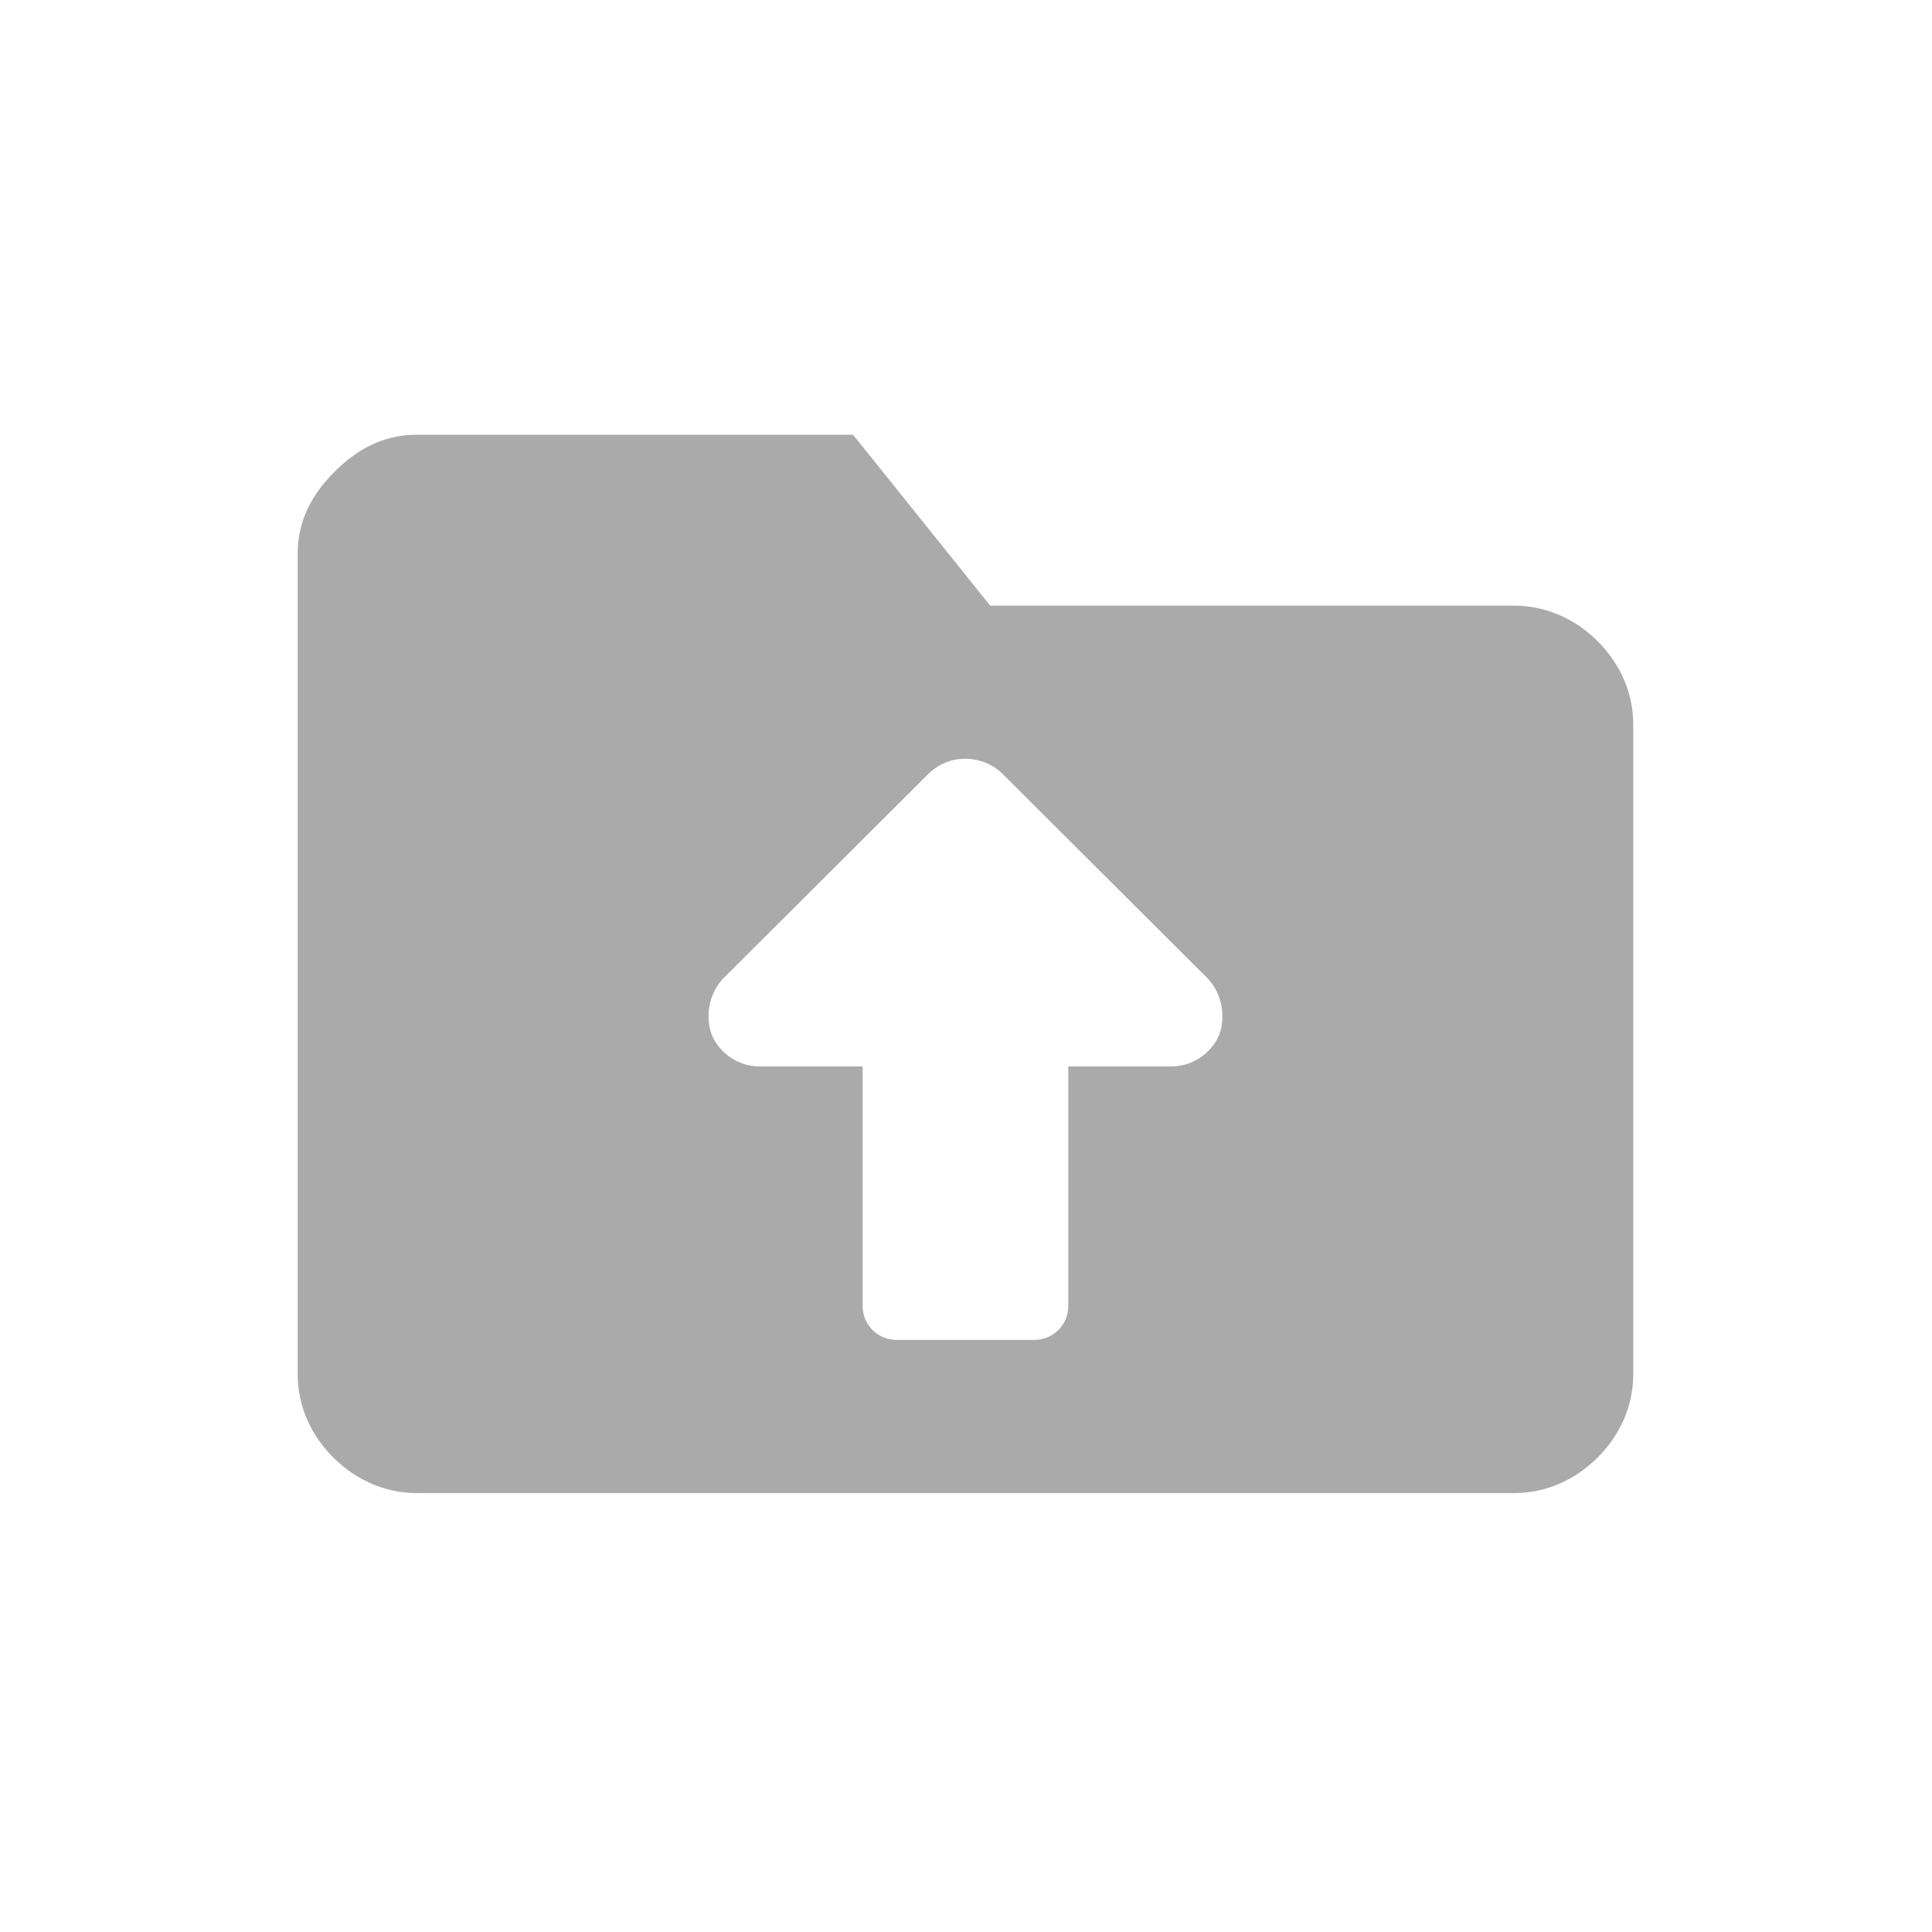
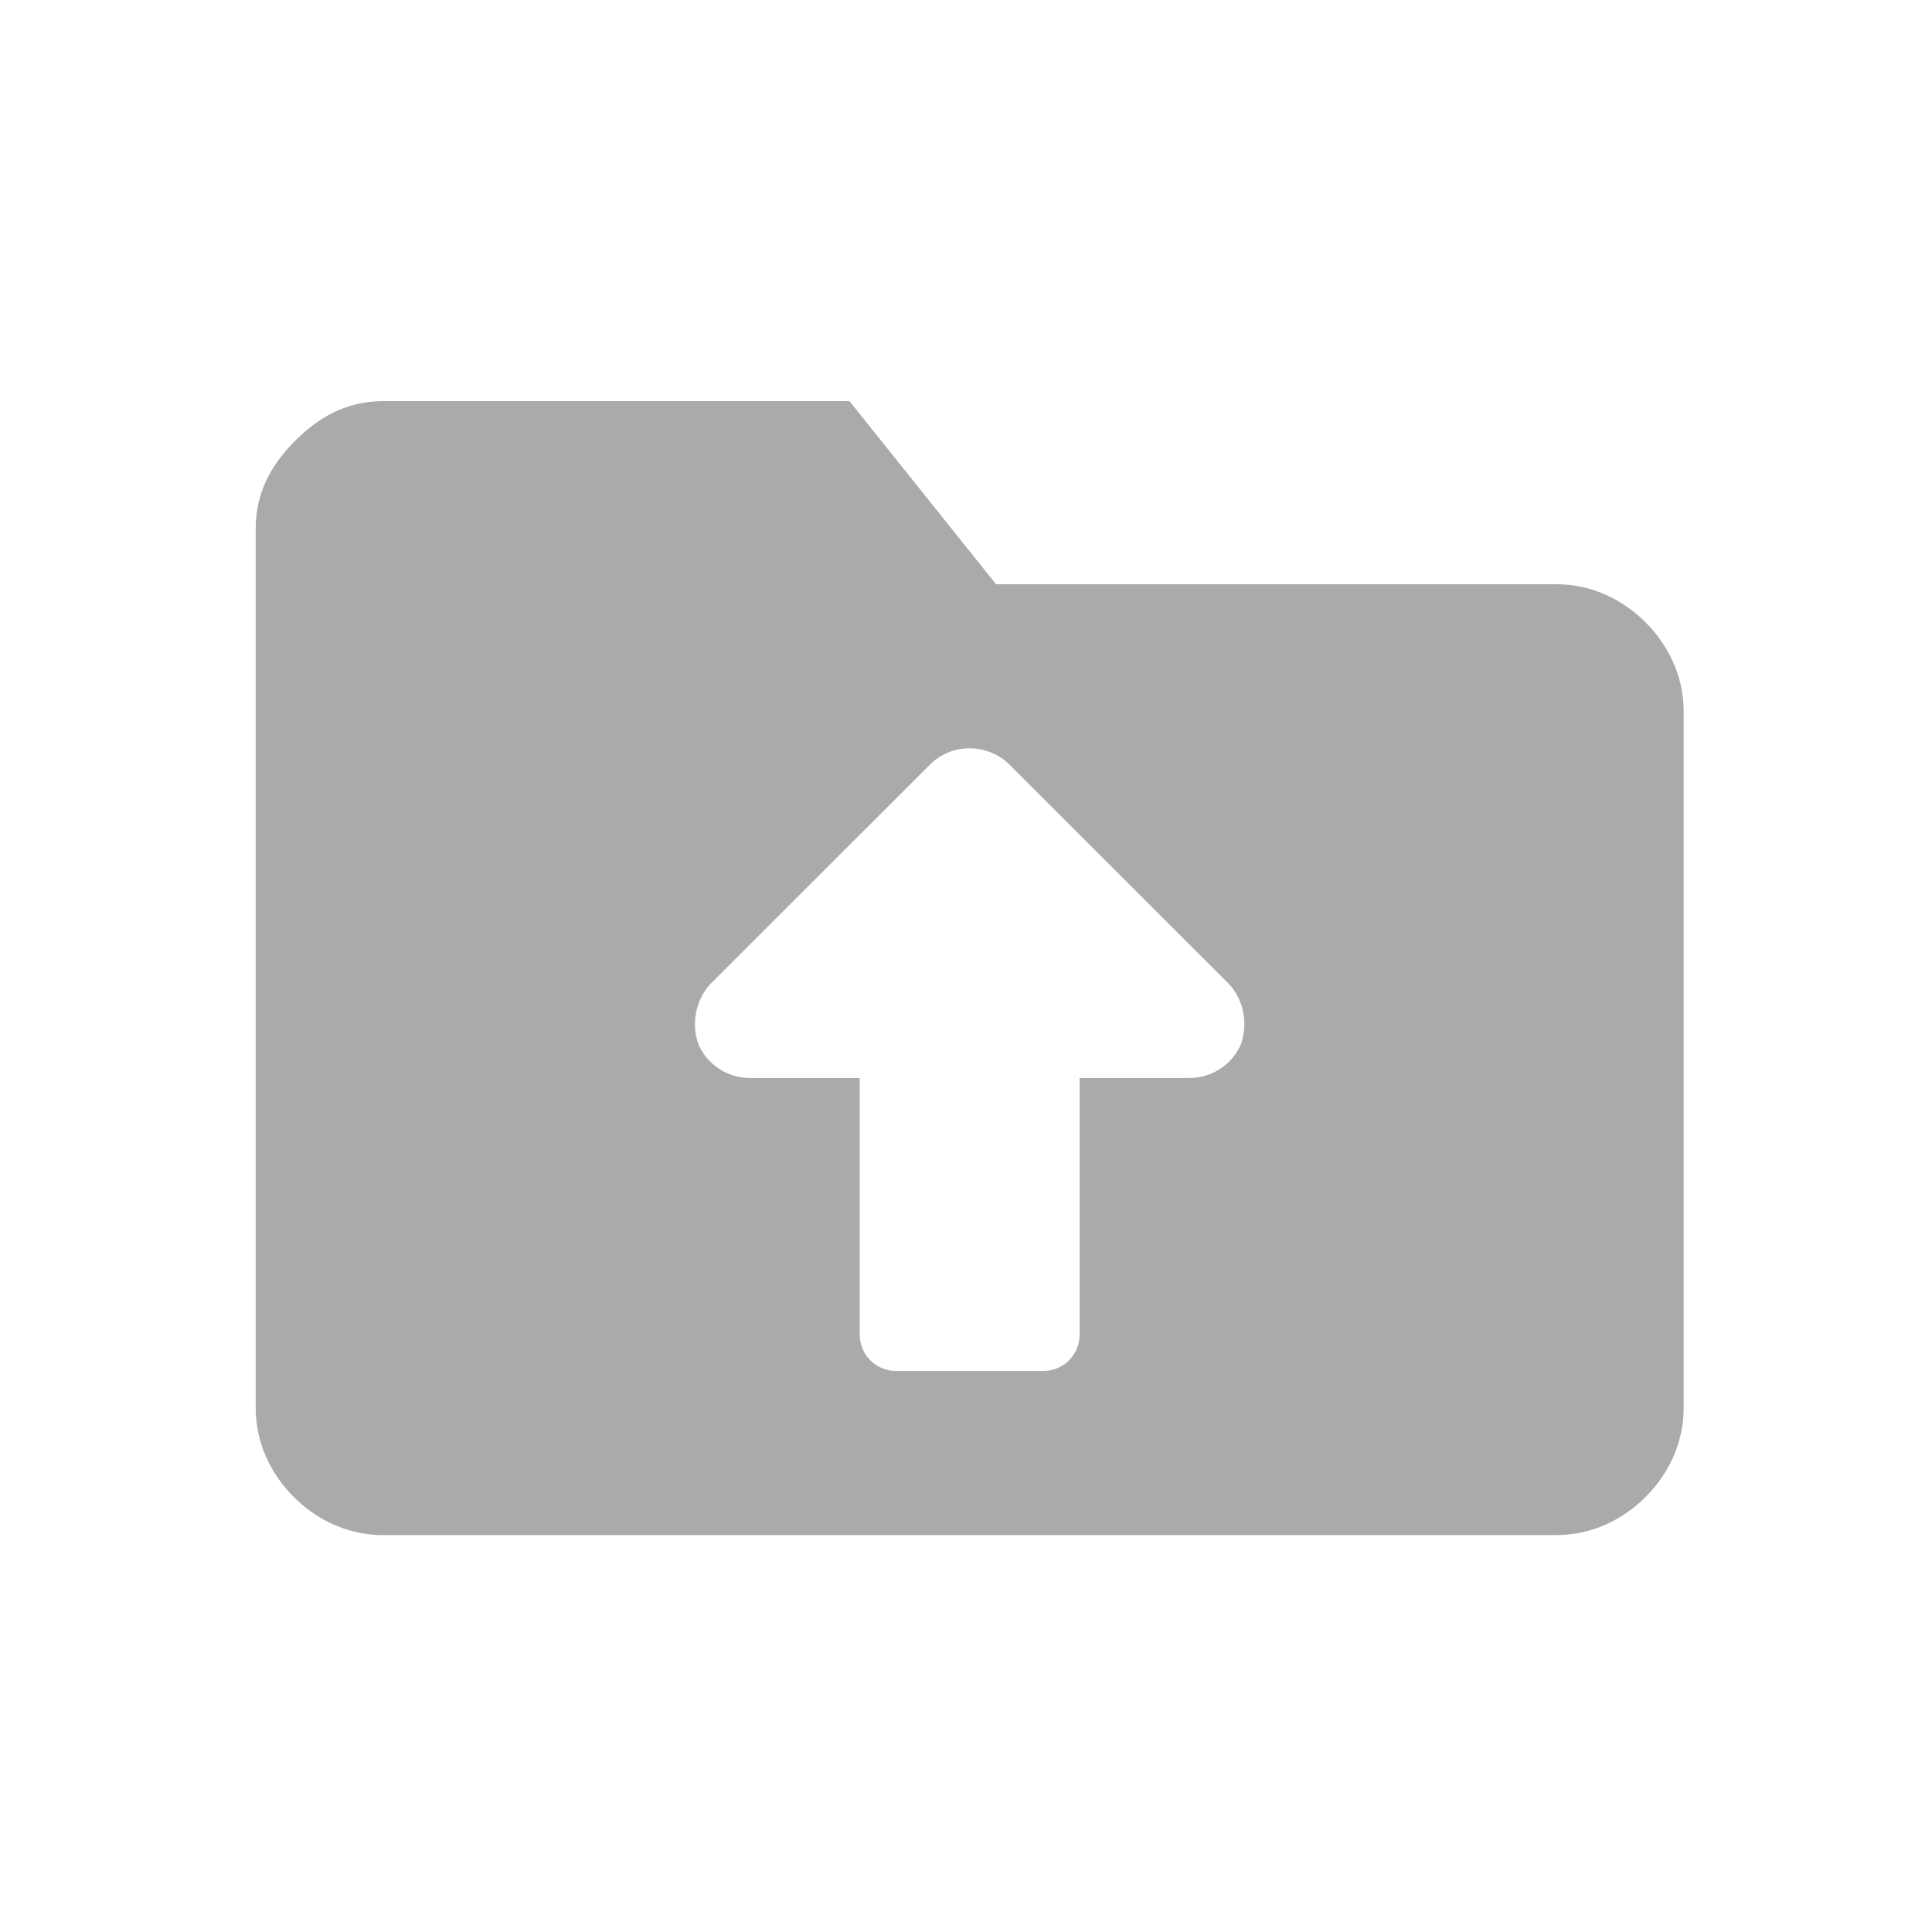
<svg xmlns="http://www.w3.org/2000/svg" width="230" height="230" viewBox="0 0 230 230" fill="none">
-   <path d="M49.64 51.75H101.551L117.876 72.099H180.235C184.316 72.099 187.744 73.889 190.193 76.331C192.642 78.773 194.437 82.192 194.437 86.262V163.587C194.437 167.657 192.642 171.076 190.193 173.517C187.744 175.959 184.316 177.75 180.235 177.75H49.64C45.559 177.75 42.13 175.959 39.682 173.517C37.233 171.076 35.438 167.657 35.438 163.587V65.913C35.438 61.68 37.396 58.587 39.845 56.145C42.294 53.703 45.395 51.75 49.64 51.75ZM114.774 90.331C113.305 90.331 111.673 90.983 110.53 92.122L86.043 116.541C84.411 118.331 83.921 120.936 84.737 123.215C85.717 125.494 88.002 126.959 90.451 126.959H102.694V155.448C102.694 157.727 104.49 159.517 106.775 159.517H123.1C125.385 159.517 127.181 157.727 127.181 155.448V126.959H139.424C141.873 126.959 144.158 125.494 145.138 123.215C145.954 120.936 145.464 118.331 143.832 116.541L119.345 92.122C118.202 90.983 116.57 90.331 114.937 90.331C114.937 90.331 114.937 90.331 114.774 90.331Z" fill="#AAAAAA" />
+   <path d="M45.622 47.75H101.125L118.579 69.552H185.253C189.616 69.552 193.281 71.471 195.9 74.087C198.518 76.704 200.437 80.366 200.437 84.727V167.576C200.437 171.936 198.518 175.599 195.9 178.215C193.281 180.831 189.616 182.75 185.253 182.75H45.622C41.259 182.75 37.594 180.831 34.975 178.215C32.357 175.599 30.438 171.936 30.438 167.576V62.924C30.438 58.389 32.532 55.076 35.15 52.459C37.768 49.843 41.084 47.75 45.622 47.75ZM115.263 89.087C113.692 89.087 111.947 89.785 110.725 91.006L84.544 117.169C82.799 119.087 82.275 121.878 83.148 124.32C84.195 126.762 86.639 128.331 89.257 128.331H102.347V158.855C102.347 161.297 104.267 163.215 106.711 163.215H124.164C126.608 163.215 128.528 161.297 128.528 158.855V128.331H141.618C144.236 128.331 146.68 126.762 147.727 124.32C148.6 121.878 148.076 119.087 146.331 117.169L120.15 91.006C118.928 89.785 117.183 89.087 115.437 89.087C115.437 89.087 115.437 89.087 115.263 89.087Z" fill="#AAAAAA" />
</svg>
